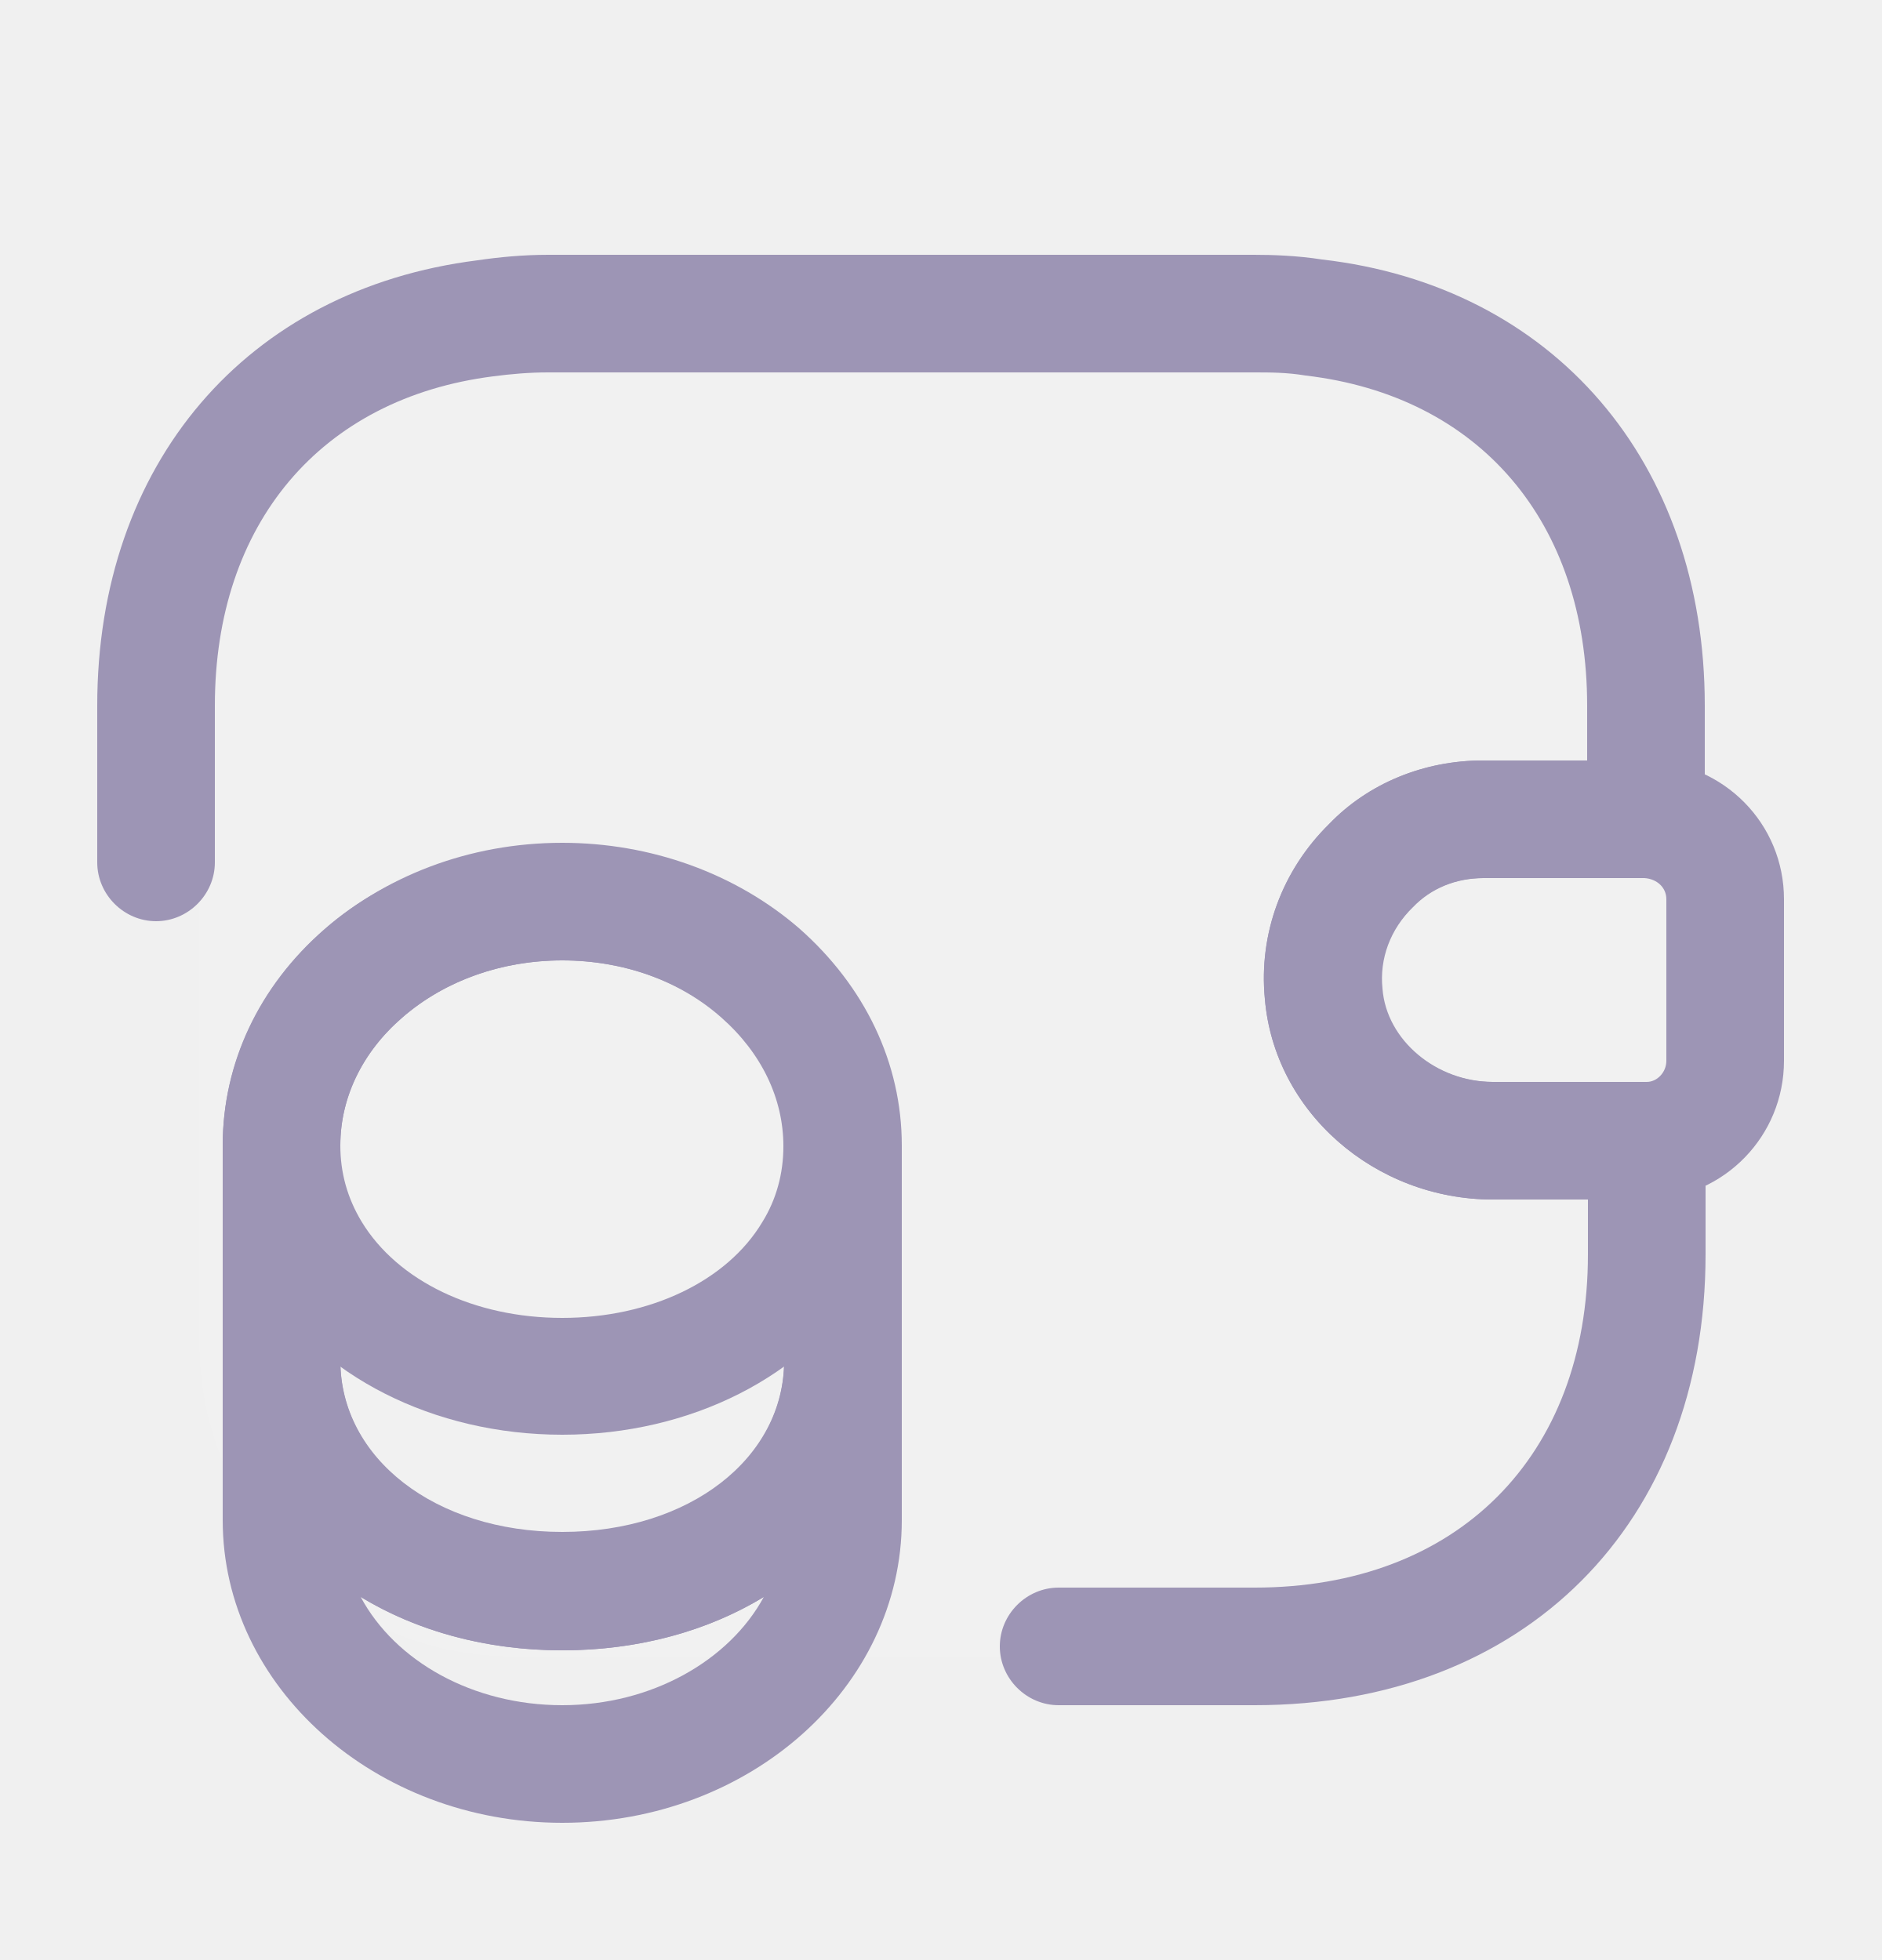
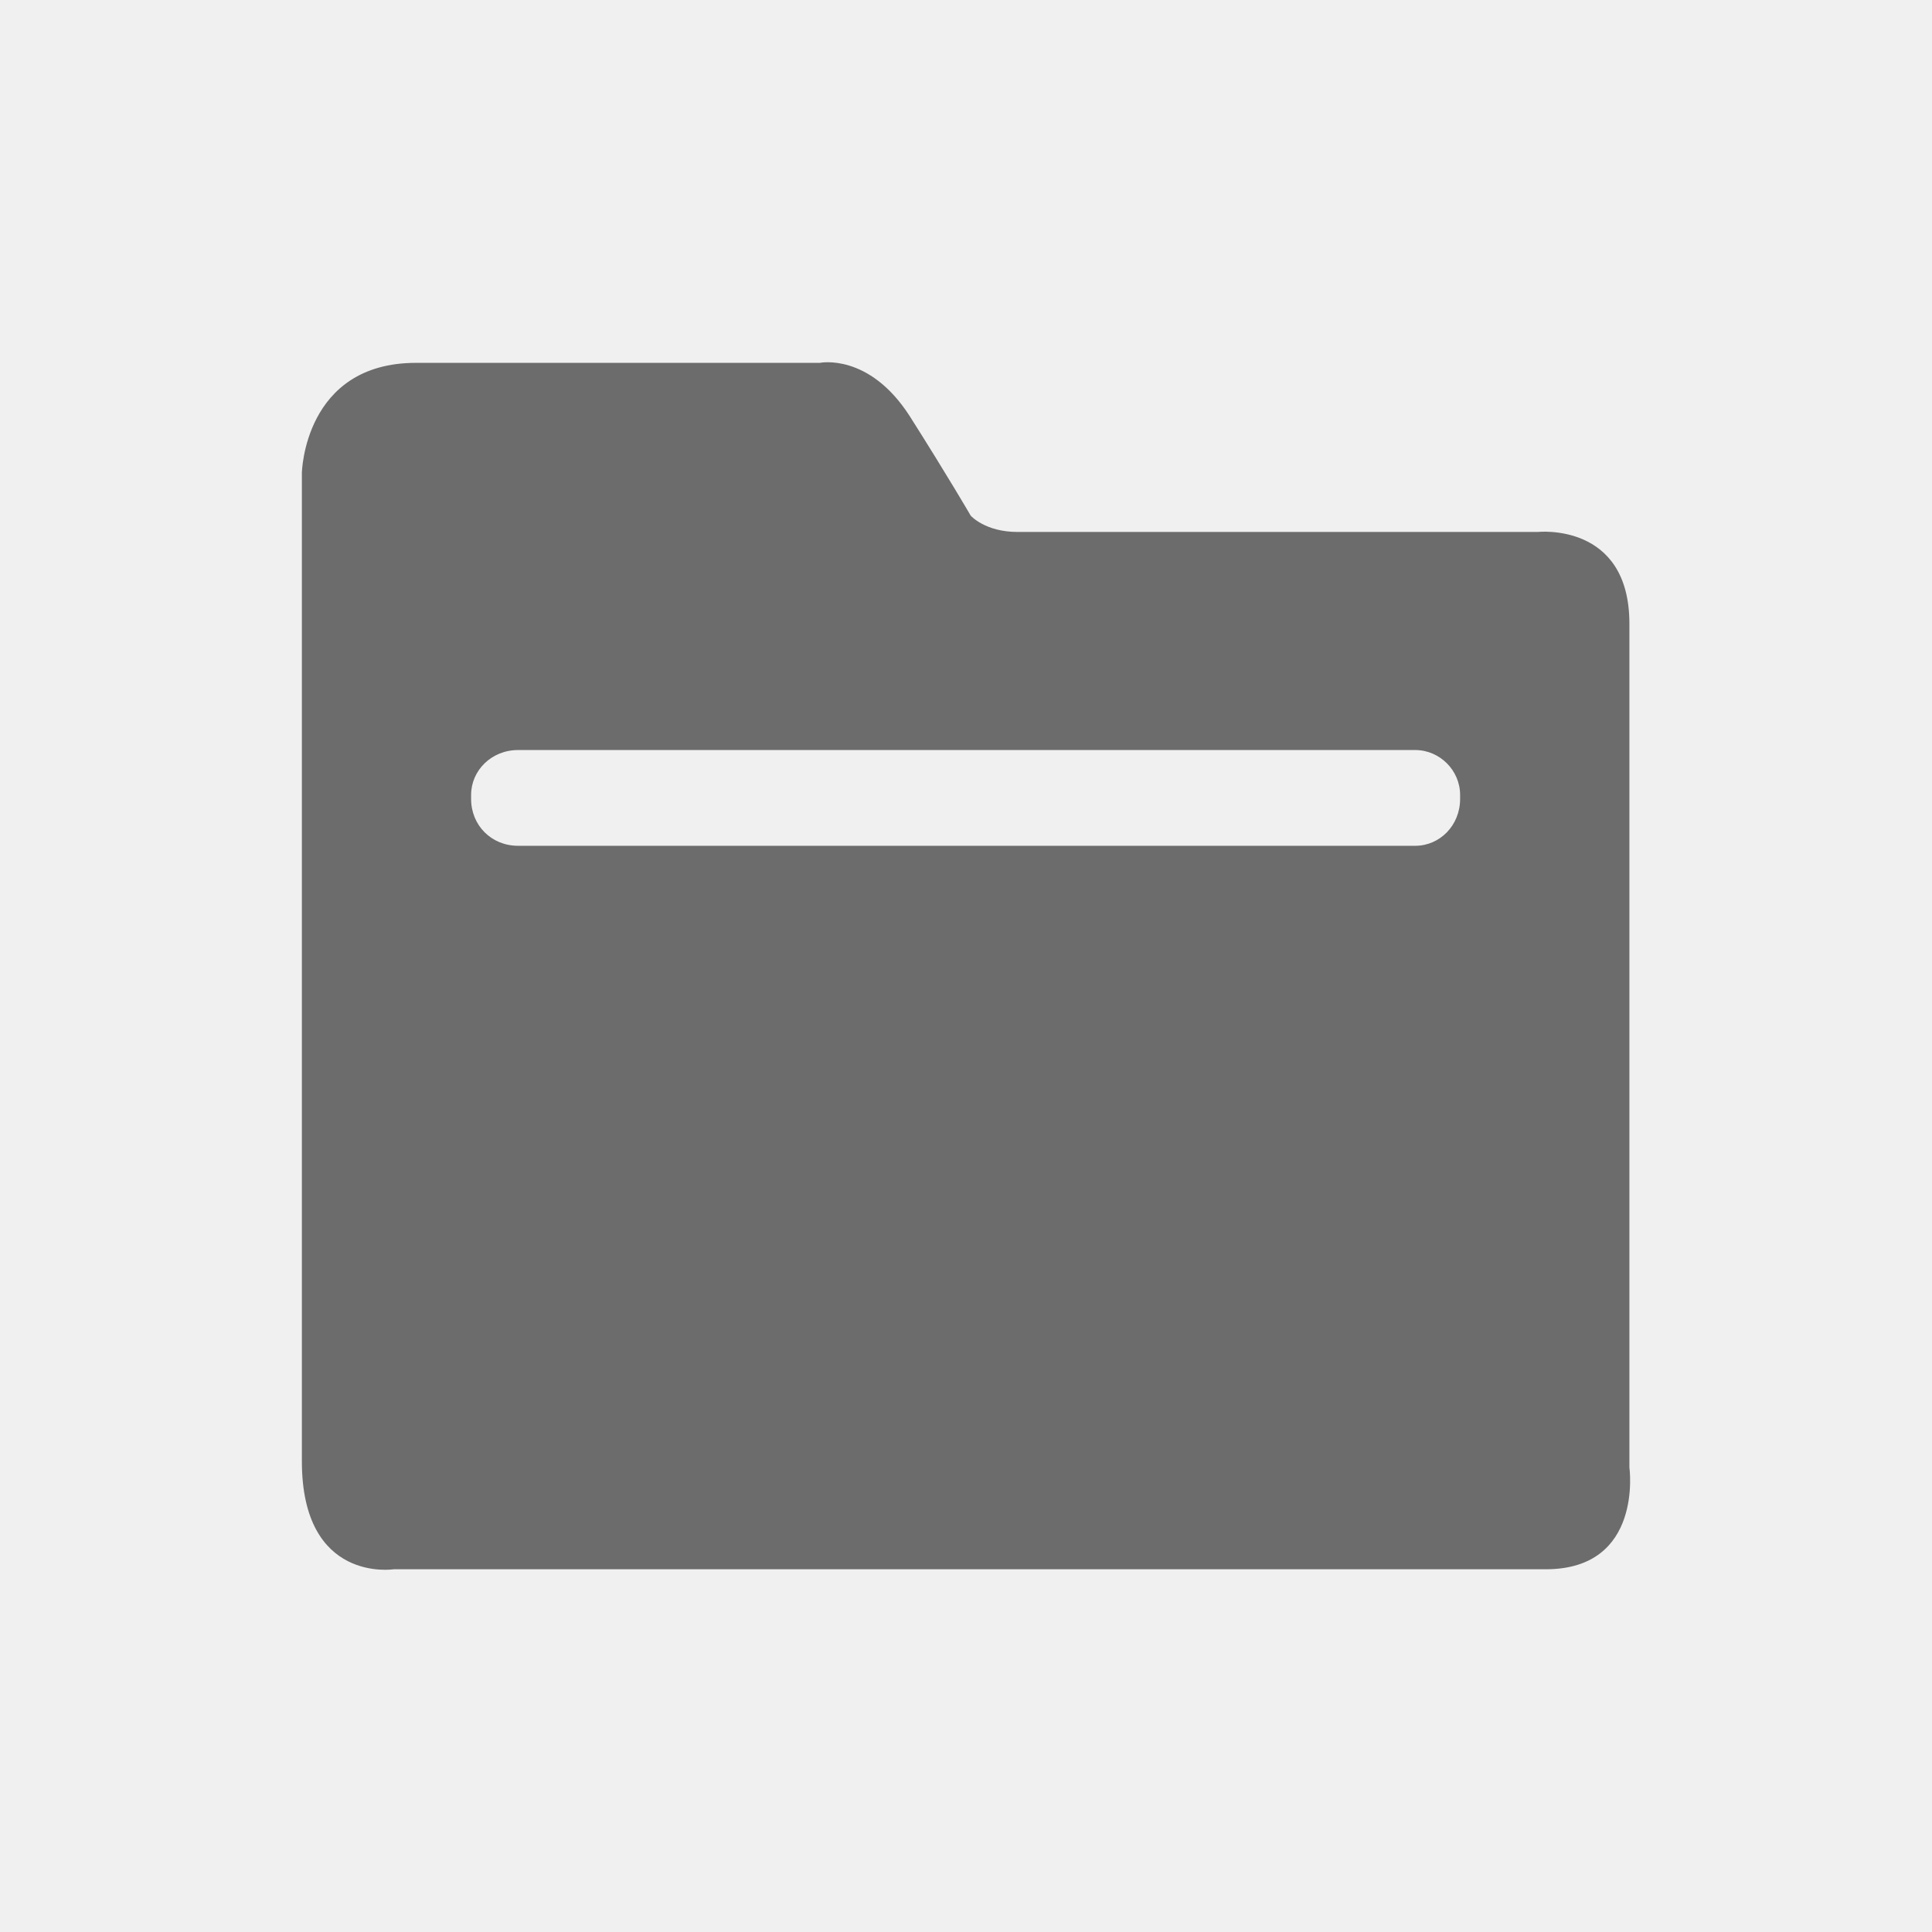
- <svg xmlns="http://www.w3.org/2000/svg" width="24" height="25" viewBox="0 0 24 25" fill="none">
-   <rect x="2.545" y="3.874" width="18.91" height="17.252" rx="4" fill="white" fill-opacity="0.1" />
-   <path d="M7.17 23.25C4.79 23.25 2.84 21.52 2.84 19.39V17.35C2.84 16.94 3.18 16.6 3.59 16.6C4 16.6 4.34 16.94 4.34 17.35C4.34 18.6 5.55 19.54 7.17 19.54C8.79 19.54 10 18.6 10 17.35C10 16.94 10.34 16.6 10.75 16.6C11.16 16.6 11.5 16.94 11.5 17.35V19.39C11.5 21.52 9.56 23.25 7.17 23.25ZM4.6 20.37C5.04 21.19 6.03 21.75 7.17 21.75C8.31 21.75 9.3 21.18 9.74 20.37C9.03 20.8 8.15 21.05 7.17 21.05C6.19 21.05 5.31 20.8 4.6 20.37Z" fill="#9D95B5" />
-   <path d="M7.17 18.3C5.53 18.3 4.06 17.55 3.33 16.36C3.01 15.84 2.84 15.23 2.84 14.61C2.84 13.56 3.3 12.58 4.14 11.85C5.76 10.43 8.55 10.43 10.18 11.84C11.02 12.58 11.49 13.56 11.49 14.61C11.49 15.23 11.32 15.84 11 16.36C10.28 17.55 8.81 18.3 7.17 18.3ZM7.17 12.25C6.39 12.25 5.67 12.51 5.13 12.98C4.62 13.42 4.34 14 4.34 14.61C4.34 14.96 4.43 15.28 4.61 15.58C5.07 16.34 6.05 16.81 7.17 16.81C8.29 16.81 9.27 16.34 9.72 15.59C9.9 15.3 9.99 14.97 9.99 14.62C9.99 14.01 9.71 13.43 9.2 12.98C8.67 12.51 7.95 12.25 7.17 12.25Z" fill="#9D95B5" />
-   <path d="M7.17 21.05C4.7 21.05 2.84 19.46 2.84 17.36V14.61C2.84 12.48 4.78 10.75 7.17 10.75C8.3 10.75 9.38 11.14 10.19 11.84C11.03 12.58 11.5 13.56 11.5 14.61V17.36C11.5 19.46 9.64 21.05 7.17 21.05ZM7.17 12.25C5.61 12.25 4.34 13.31 4.34 14.61V17.36C4.34 18.61 5.55 19.55 7.17 19.55C8.79 19.55 10 18.61 10 17.36V14.61C10 14 9.72 13.42 9.21 12.97C8.67 12.51 7.95 12.25 7.17 12.25Z" fill="#9D95B5" />
-   <path d="M19.04 15.3C17.53 15.3 16.25 14.18 16.13 12.74C16.05 11.91 16.35 11.1 16.95 10.51C17.45 9.99 18.16 9.7 18.91 9.7H21C21.99 9.73 22.75 10.51 22.75 11.47V13.53C22.75 14.49 21.99 15.27 21.03 15.3H19.04ZM20.97 11.2H18.92C18.57 11.2 18.25 11.33 18.02 11.57C17.73 11.85 17.59 12.23 17.63 12.61C17.68 13.27 18.32 13.8 19.04 13.8H21C21.13 13.8 21.25 13.68 21.25 13.53V11.47C21.25 11.32 21.13 11.21 20.97 11.2Z" fill="#9D95B5" />
-   <path d="M16 21.75H13.5C13.09 21.75 12.75 21.41 12.75 21C12.75 20.59 13.09 20.25 13.5 20.25H16C18.58 20.25 20.25 18.58 20.25 16V15.3H19.04C17.53 15.3 16.25 14.18 16.13 12.74C16.05 11.91 16.35 11.1 16.95 10.51C17.45 9.99 18.16 9.7 18.91 9.7H20.24V9C20.24 6.66 18.87 5.05 16.65 4.79C16.41 4.75 16.2 4.75 15.99 4.75H6.99C6.75 4.75 6.52 4.77 6.29 4.8C4.09 5.08 2.74 6.68 2.74 9V11C2.74 11.41 2.4 11.75 1.99 11.75C1.58 11.75 1.24 11.41 1.24 11V9C1.24 5.92 3.14 3.69 6.09 3.32C6.36 3.28 6.67 3.25 6.99 3.25H15.99C16.23 3.25 16.54 3.26 16.86 3.31C19.81 3.65 21.74 5.89 21.74 9V10.45C21.74 10.86 21.4 11.2 20.99 11.2H18.91C18.56 11.2 18.24 11.33 18.01 11.57C17.72 11.85 17.58 12.23 17.62 12.61C17.67 13.27 18.31 13.8 19.03 13.8H21C21.41 13.8 21.75 14.14 21.75 14.55V16C21.75 19.44 19.44 21.75 16 21.75Z" fill="#9D95B5" />
+ <svg xmlns="http://www.w3.org/2000/svg" width="32px" height="32px" viewBox="0 0 32 32" version="1.1">
+   <g id="App" stroke="none" stroke-width="1" fill="none" fill-rule="evenodd">
+     <g id="Team" transform="translate(-318, -1061)">
+       <g id="Tab-Bars" transform="translate(0, 1052)">
+         <g id="Tab4_nor" transform="translate(310, 8)">
+           <rect id="矩形备份-4" x="0" y="0" width="48" height="48" />
+           <path d="M33.603,26.992 L14.52,26.992 C14.52,26.992 13,27.228 13,25.203 L13,8.833 C13,8.833 13.034,7.01 14.891,7.01 L21.579,7.01 C21.579,7.01 22.39,6.841 23.065,7.888 C23.707,8.9 24.078,9.541 24.078,9.541 C24.078,9.541 24.315,9.811 24.855,9.811 L33.468,9.811 C33.468,9.811 34.988,9.643 34.988,11.33 L34.988,25.304 C34.988,25.304 35.224,26.992 33.603,26.992 L33.603,26.992 Z M32.184,14.166 C32.184,13.761 31.847,13.423 31.441,13.423 L16.58,13.423 C16.141,13.423 15.803,13.761 15.803,14.166 L15.803,14.233 C15.803,14.672 16.141,15.009 16.58,15.009 L31.441,15.009 C31.847,15.009 32.184,14.672 32.184,14.233 L32.184,14.166 Z" id="形状" fill="#6C6C6C" fill-rule="nonzero" />
+         </g>
+       </g>
+     </g>
+   </g>
</svg>
